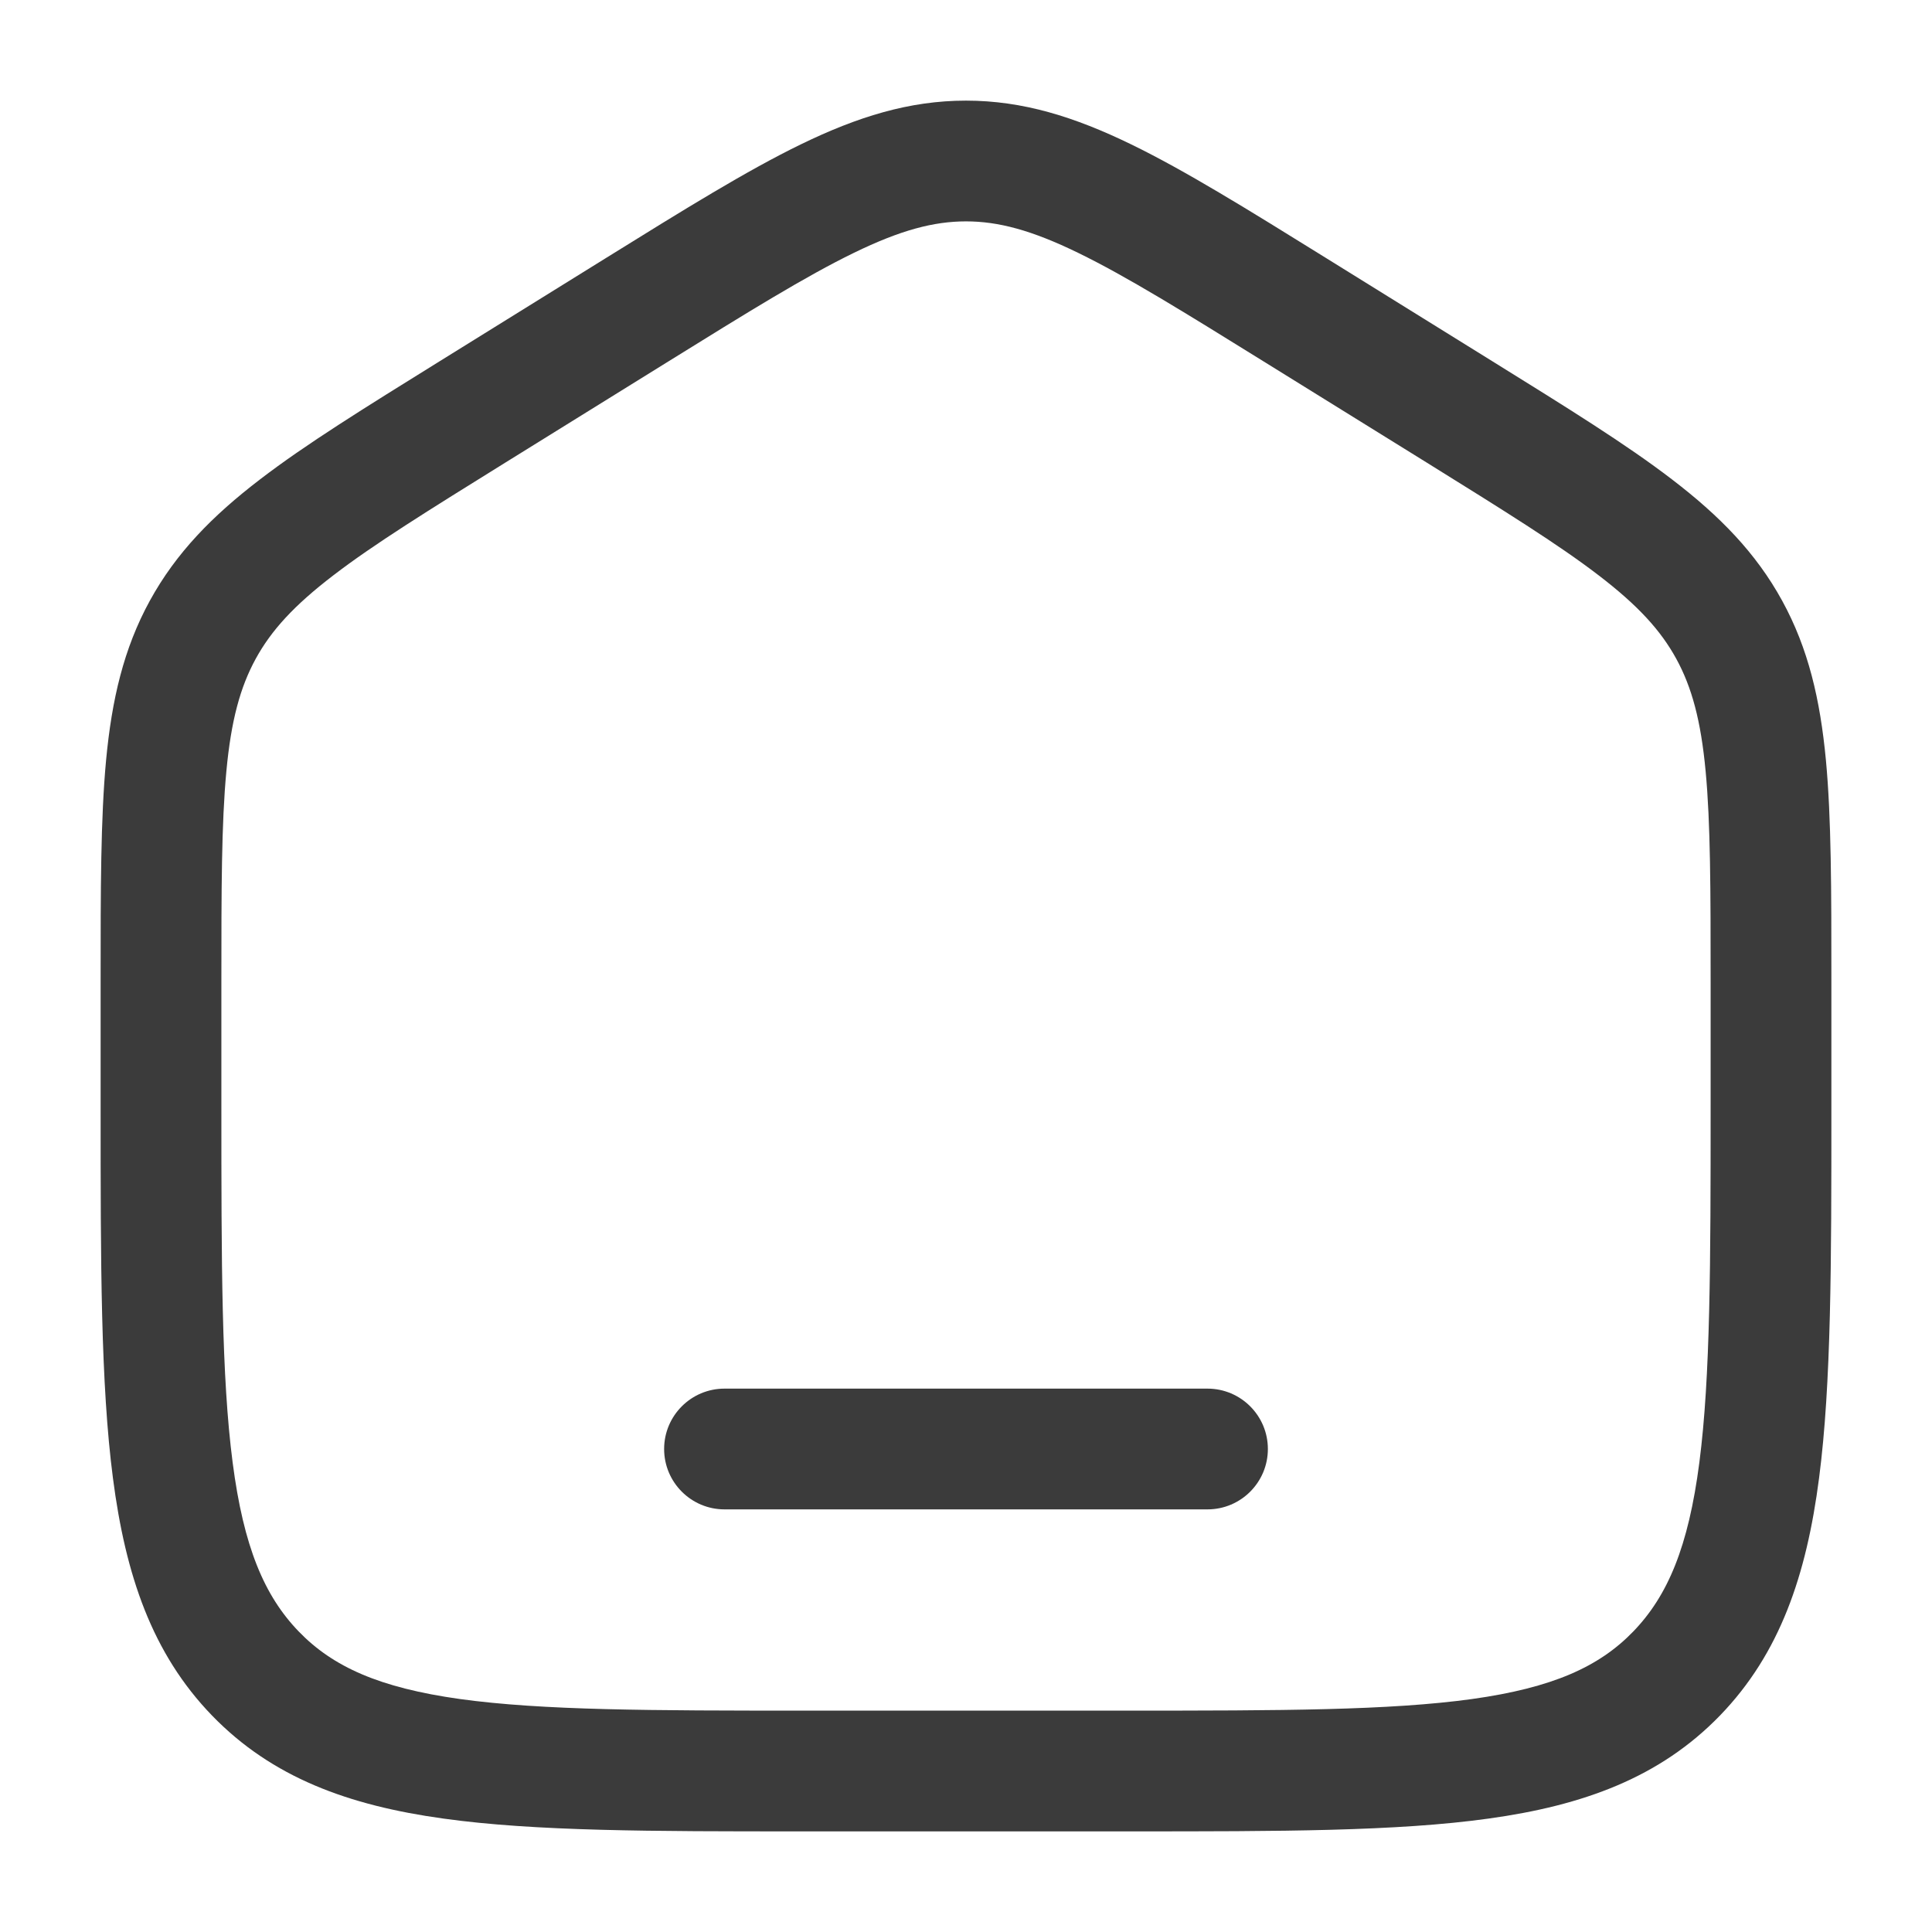
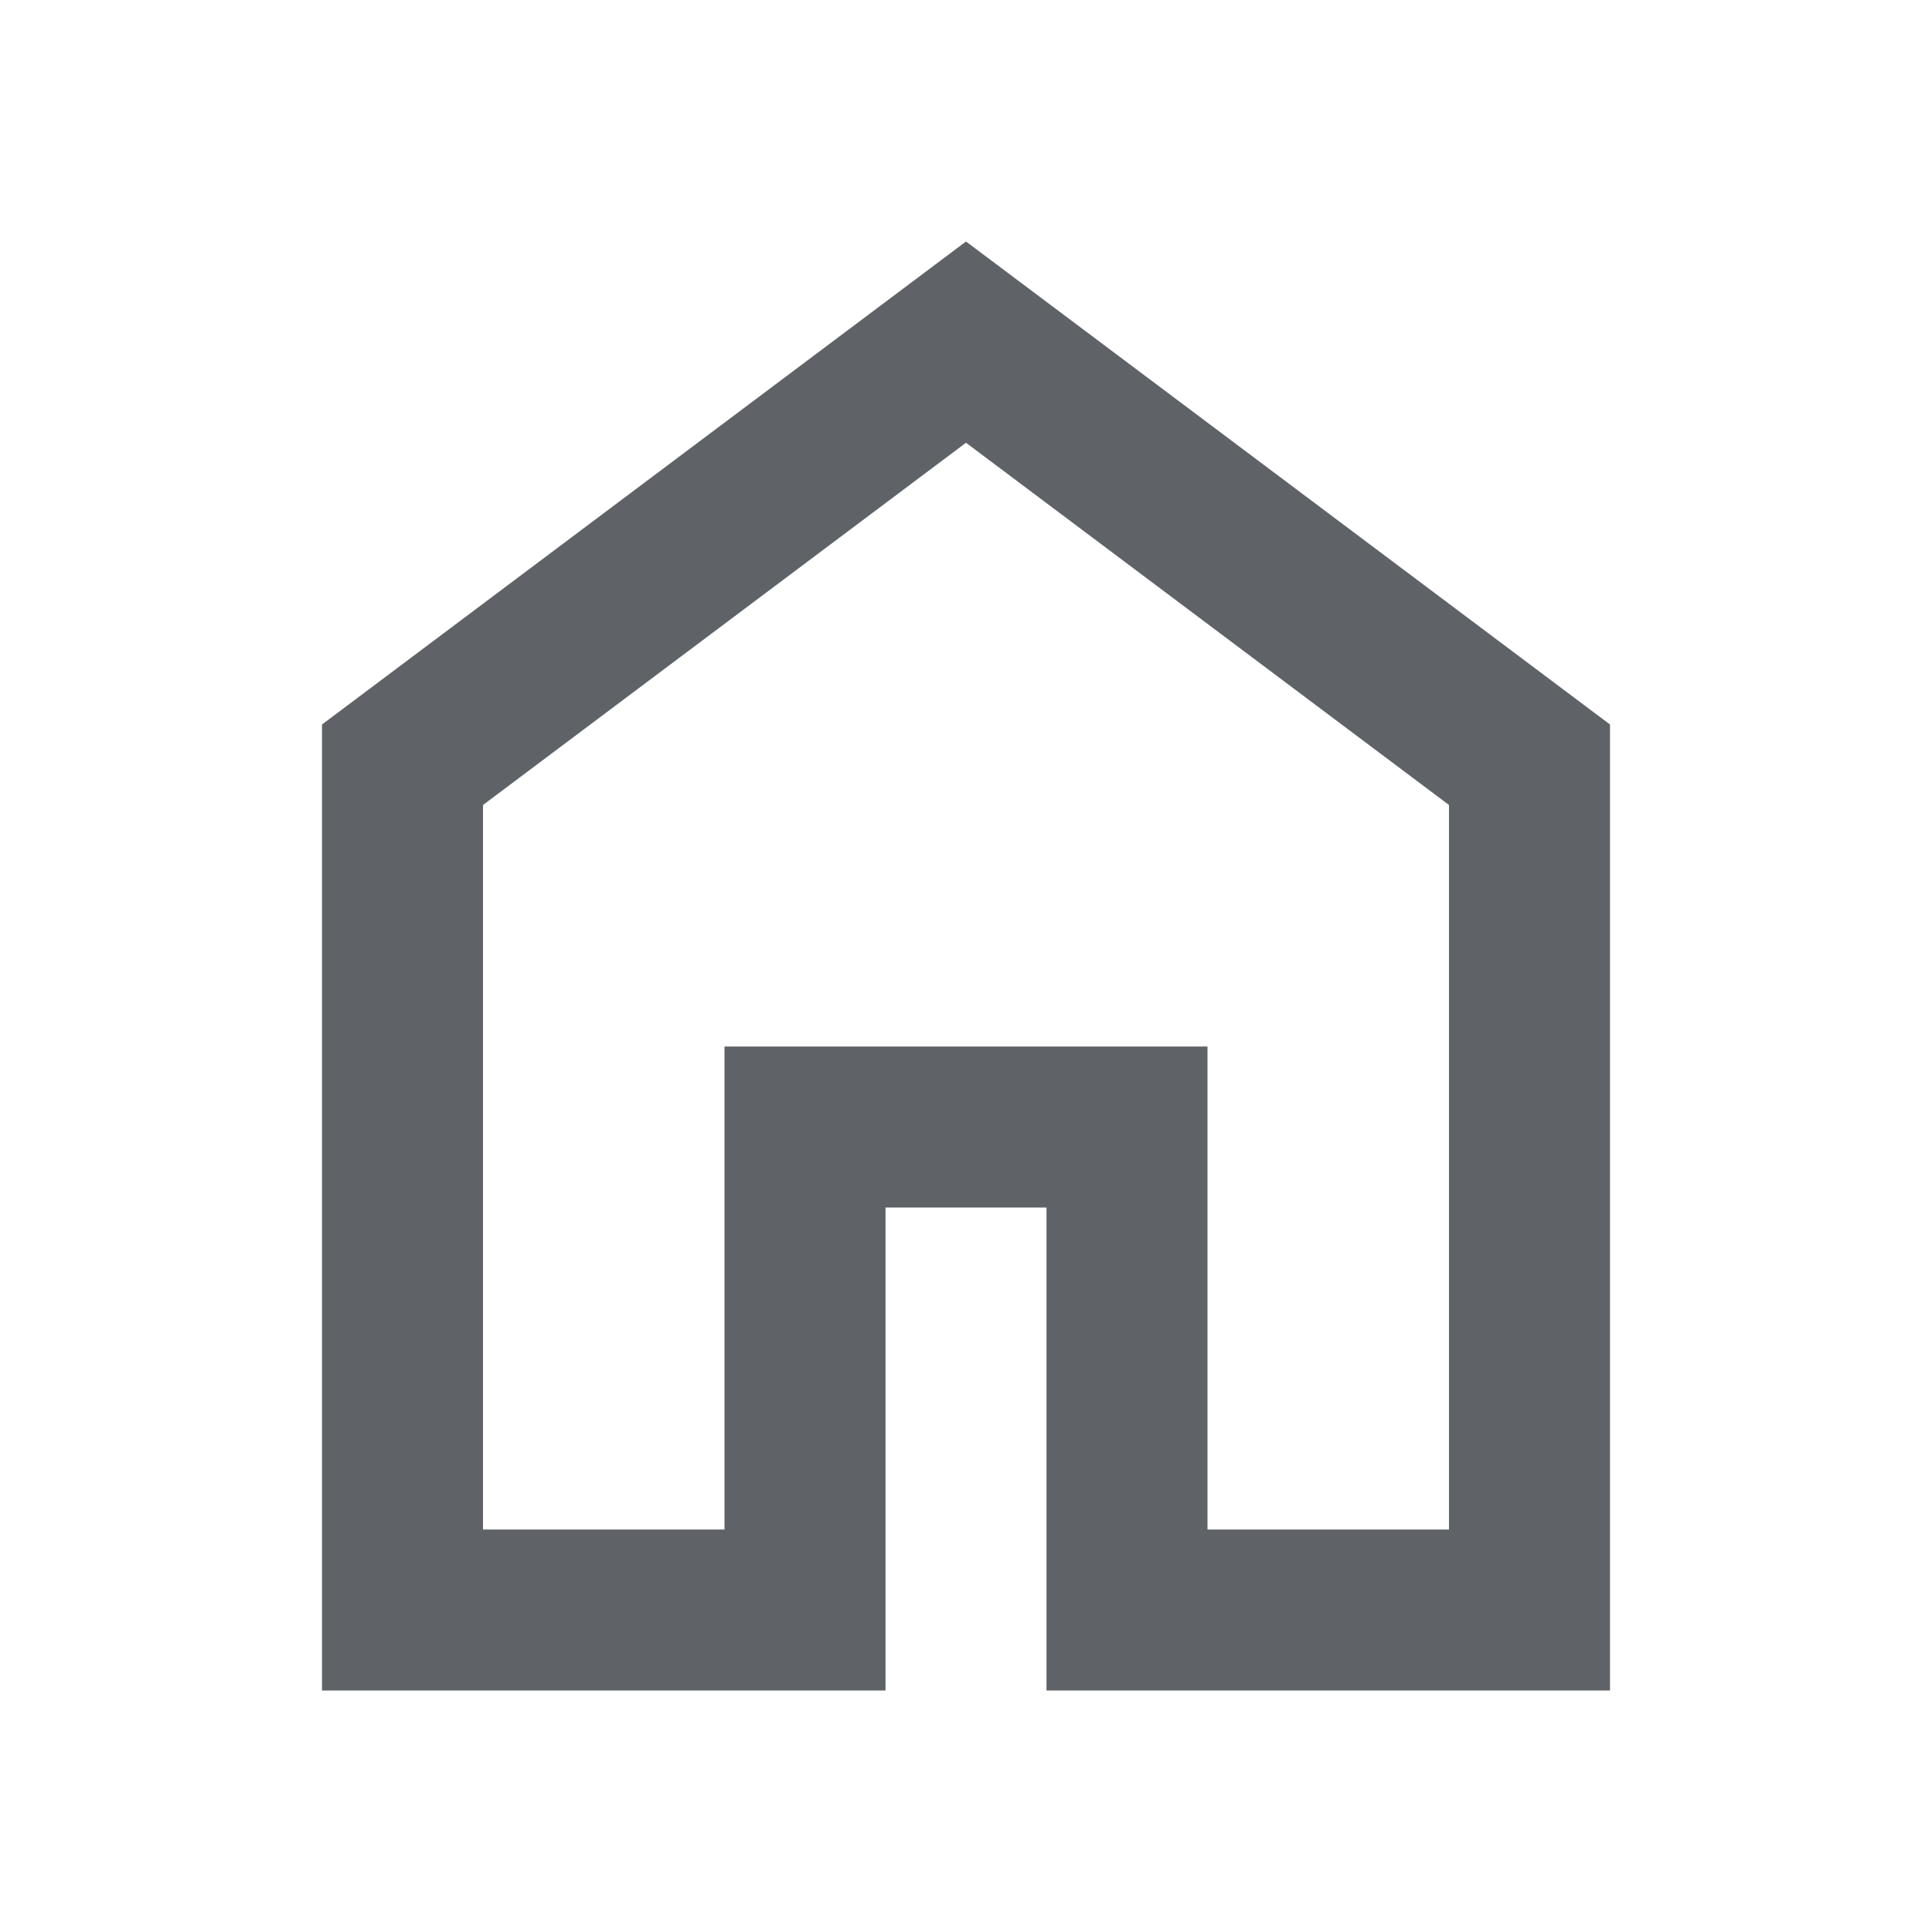
- <svg xmlns="http://www.w3.org/2000/svg" width="24" height="24" viewBox="0 0 24 24" fill="none">
-   <path d="M9 17.25C8.586 17.25 8.25 17.586 8.25 18C8.25 18.414 8.586 18.75 9 18.75H15C15.414 18.75 15.75 18.414 15.75 18C15.75 17.586 15.414 17.25 15 17.25H9Z" fill="#3b3b3b" />
-   <path fill-rule="evenodd" clip-rule="evenodd" d="M12 1.25C11.292 1.25 10.649 1.453 9.951 1.792C9.276 2.12 8.496 2.604 7.523 3.208L5.456 4.491C4.535 5.063 3.797 5.52 3.229 5.956C2.64 6.407 2.188 6.866 1.861 7.463C1.535 8.058 1.389 8.692 1.318 9.441C1.25 10.166 1.25 11.054 1.25 12.167V13.78C1.25 15.684 1.25 17.187 1.403 18.362C1.559 19.567 1.889 20.54 2.632 21.309C3.38 22.082 4.33 22.428 5.508 22.591C6.648 22.75 8.106 22.75 9.942 22.75H14.058C15.894 22.75 17.352 22.75 18.492 22.591C19.669 22.428 20.62 22.082 21.368 21.309C22.111 20.54 22.441 19.567 22.597 18.362C22.75 17.187 22.75 15.684 22.75 13.78V12.167C22.75 11.054 22.75 10.166 22.682 9.441C22.611 8.692 22.465 8.058 22.139 7.463C21.812 6.866 21.36 6.407 20.771 5.956C20.203 5.52 19.465 5.063 18.544 4.491L16.477 3.208C15.504 2.604 14.724 2.12 14.049 1.792C13.351 1.453 12.708 1.25 12 1.25ZM8.28 4.504C9.295 3.874 10.009 3.432 10.607 3.141C11.188 2.858 11.6 2.75 12 2.75C12.4 2.75 12.812 2.858 13.393 3.141C13.991 3.432 14.705 3.874 15.72 4.504L17.721 5.745C18.681 6.342 19.356 6.761 19.859 7.147C20.349 7.522 20.63 7.831 20.823 8.183C21.016 8.536 21.129 8.949 21.188 9.581C21.249 10.229 21.25 11.046 21.25 12.204V13.725C21.25 15.696 21.248 17.101 21.11 18.168C20.974 19.216 20.717 19.824 20.289 20.267C19.865 20.706 19.287 20.966 18.286 21.106C17.26 21.248 15.908 21.25 14 21.25H10C8.092 21.25 6.74 21.248 5.714 21.106C4.713 20.966 4.135 20.706 3.711 20.267C3.283 19.824 3.026 19.216 2.89 18.168C2.751 17.101 2.75 15.696 2.75 13.725V12.204C2.75 11.046 2.751 10.229 2.812 9.581C2.871 8.949 2.984 8.536 3.177 8.183C3.37 7.831 3.651 7.522 4.141 7.147C4.644 6.761 5.319 6.342 6.28 5.745L8.28 4.504Z" fill="#3b3b3b" />
+ <svg xmlns="http://www.w3.org/2000/svg" height="24px" viewBox="0 -960 960 960" width="24px" fill="#5f6368">
+   <path d="M240-200h120v-240h240v240h120v-360L480-740 240-560v360Zm-80 80v-480l320-240 320 240v480H520v-240h-80v240H160Zm320-350Z" />
</svg>
